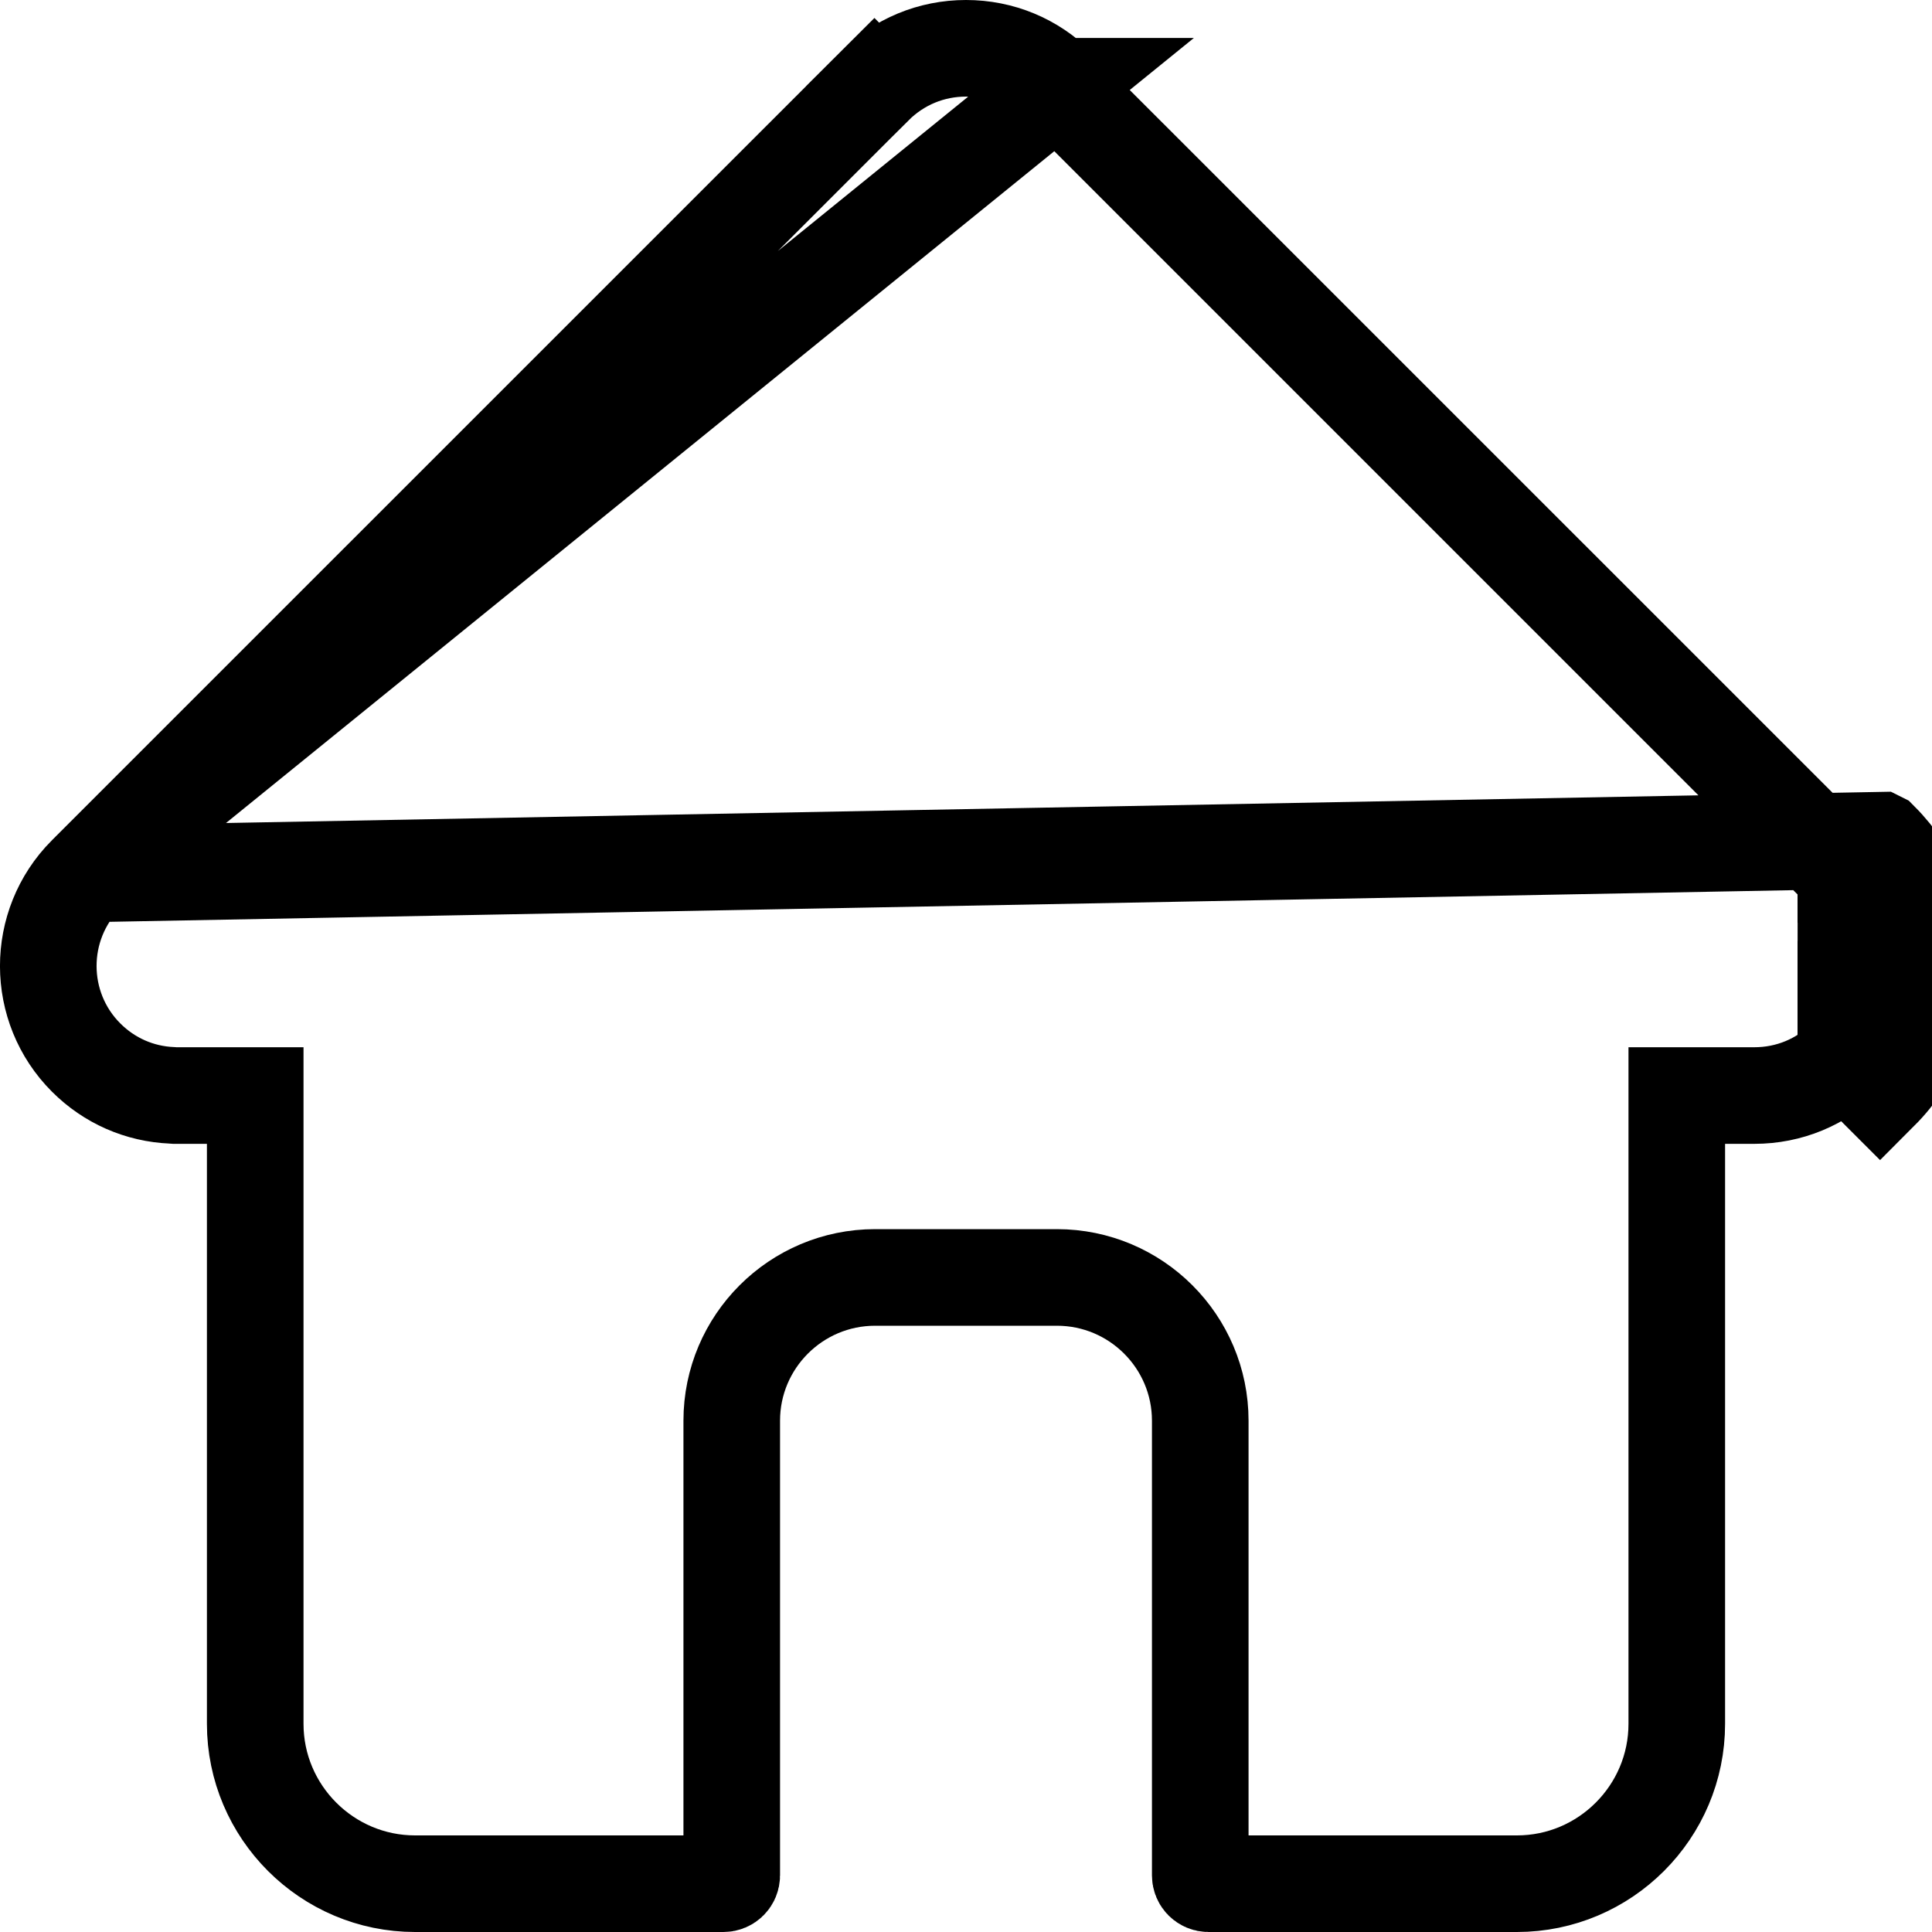
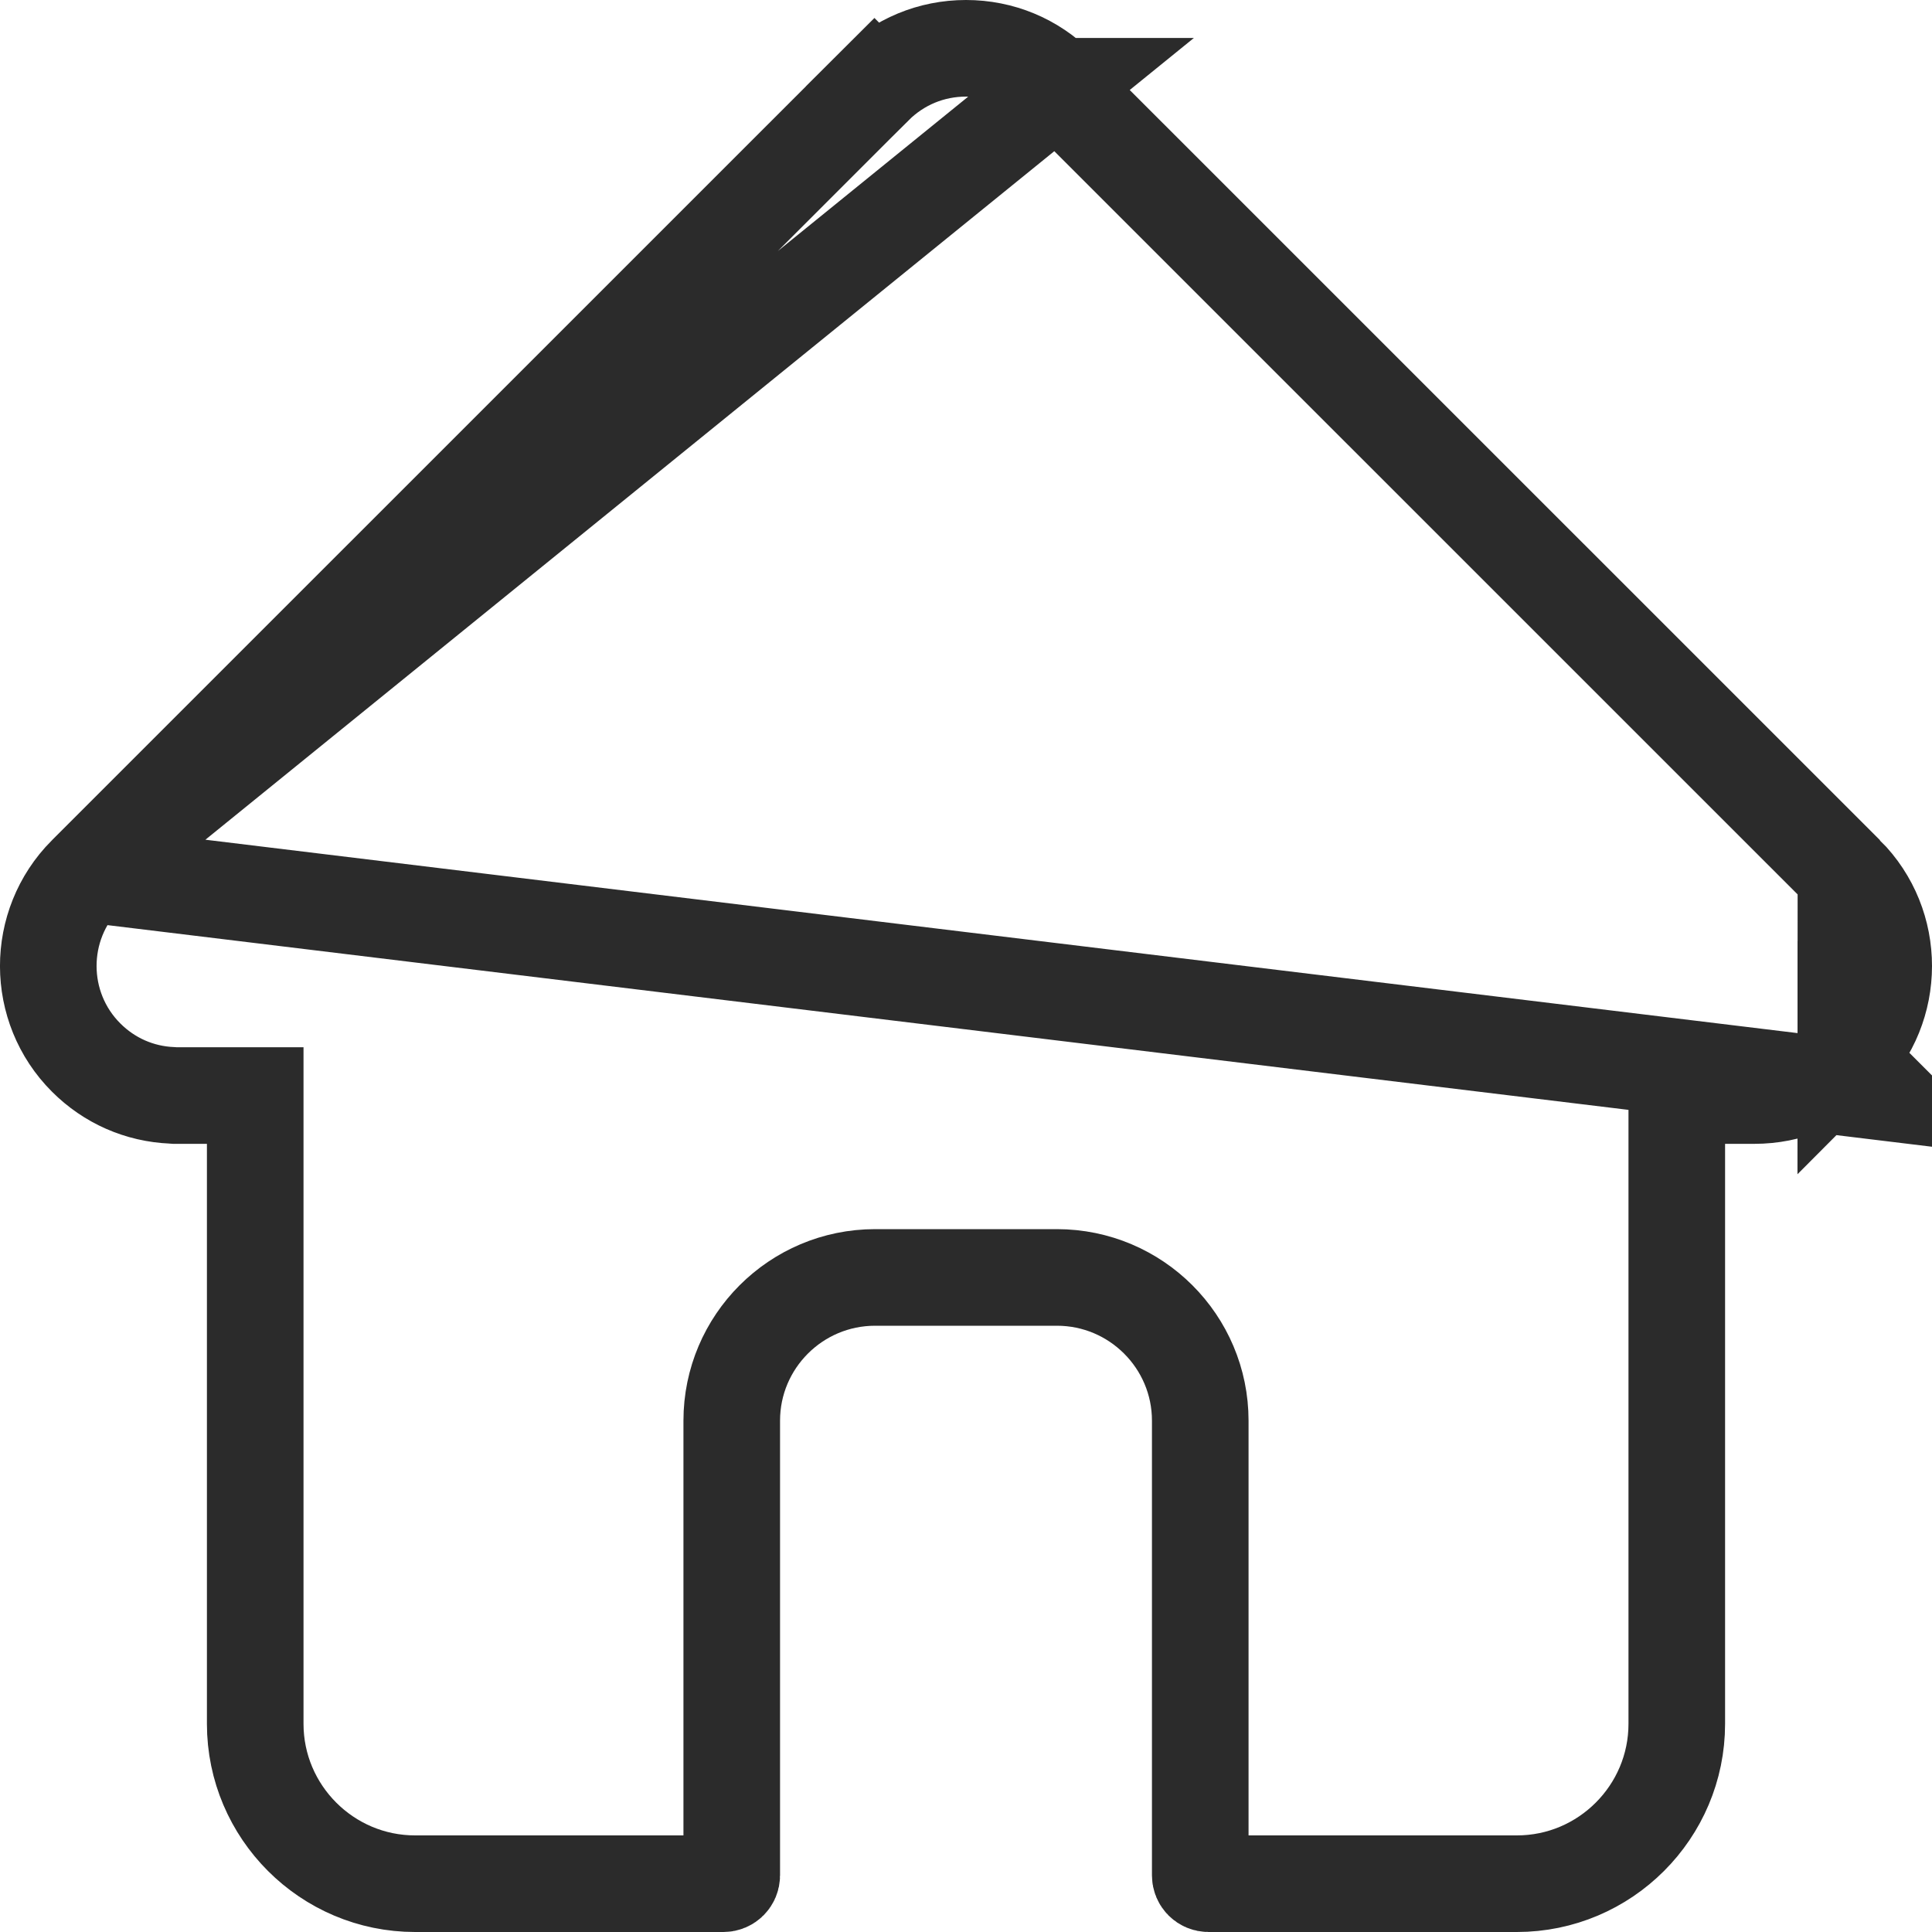
<svg xmlns="http://www.w3.org/2000/svg" width="20" height="20" viewBox="0 0 20 20" fill="none">
-   <path d="M10.949 0.893L10.948 0.893C10.694 0.639 10.359 0.5 10 0.5C9.641 0.5 9.306 0.639 9.051 0.893L8.698 0.539L9.051 0.893L0.897 9.046L10.949 0.893ZM10.949 0.893L19.108 9.051L19.445 8.714L19.108 9.051L19.108 9.051L19.108 9.051L19.108 9.051L19.108 9.051L19.108 9.051L19.108 9.051L19.108 9.051L19.108 9.051L19.108 9.051L19.108 9.051L19.108 9.051L19.108 9.051L19.108 9.051L19.108 9.051L19.108 9.051L19.108 9.051L19.108 9.051L19.108 9.051L19.108 9.051L19.108 9.051L19.108 9.052L19.108 9.052L19.108 9.052L19.108 9.052L19.108 9.052L19.108 9.052L19.108 9.052L19.108 9.052L19.108 9.052L19.108 9.052L19.108 9.052L19.108 9.052L19.108 9.052L19.108 9.052L19.108 9.052L19.108 9.052L19.108 9.052L19.108 9.052L19.108 9.052L19.108 9.052L19.108 9.052L19.108 9.052L19.108 9.052L19.108 9.052L19.108 9.052L19.108 9.052L19.108 9.052L19.108 9.052L19.108 9.052L19.108 9.052L19.108 9.052L19.108 9.052L19.108 9.052L19.108 9.052L19.108 9.052L19.108 9.052L19.109 9.052L19.109 9.052L19.109 9.052L19.109 9.052L19.109 9.052L19.109 9.052L19.109 9.052L19.109 9.052L19.109 9.052L19.109 9.052L19.109 9.052L19.109 9.052L19.109 9.052L19.109 9.052L19.109 9.052L19.109 9.052L19.109 9.052L19.109 9.052L19.109 9.052L19.109 9.052L19.109 9.052L19.109 9.052L19.109 9.052L19.109 9.052M10.949 0.893L19.109 9.053M19.108 10.948C19.108 10.948 19.108 10.948 19.108 10.949C18.854 11.203 18.519 11.341 18.16 11.341H17.858H17.358V11.841V17.845C17.358 18.757 16.615 19.5 15.703 19.5H12.511C12.463 19.5 12.425 19.462 12.425 19.414V14.707C12.425 13.889 11.76 13.224 10.941 13.224H9.059C8.24 13.224 7.575 13.889 7.575 14.707V19.414C7.575 19.461 7.537 19.5 7.489 19.5H4.297C3.385 19.5 2.642 18.757 2.642 17.845V11.841V11.341H2.142H1.817C1.814 11.341 1.811 11.341 1.809 11.341L1.795 11.34L1.782 11.339C1.444 11.325 1.131 11.187 0.892 10.948L0.892 10.948C0.37 10.427 0.369 9.577 0.889 9.054L0.897 9.047L19.461 8.698L19.463 8.699C20.179 9.417 20.179 10.584 19.462 11.302L19.108 10.948ZM19.108 10.948C19.63 10.426 19.631 9.575 19.109 9.053M19.108 10.948L19.109 9.053M19.109 9.053L19.462 8.7L19.109 9.052M19.109 9.053C19.109 9.053 19.109 9.053 19.109 9.053M19.109 9.053L19.109 9.053L19.109 9.053M19.109 9.052C19.109 9.052 19.109 9.052 19.109 9.052M19.109 9.052L19.109 9.052L19.109 9.052L19.109 9.052L19.109 9.052L19.109 9.052M19.109 9.052C19.109 9.052 19.109 9.052 19.109 9.052M19.109 9.052L19.109 9.052L19.109 9.052M19.109 9.052L19.109 9.052L19.109 9.052L19.109 9.052L19.109 9.052L19.109 9.052M19.109 9.052L19.109 9.052M19.109 9.052C19.109 9.052 19.109 9.052 19.109 9.052M19.109 9.052L19.109 9.052M19.109 9.052L19.109 9.052L19.109 9.052L19.109 9.052L19.109 9.052L19.109 9.052M19.109 9.052L19.109 9.053M19.109 9.052C19.109 9.052 19.109 9.052 19.109 9.052M19.109 9.052L19.109 9.052M19.109 9.052C19.109 9.052 19.109 9.052 19.109 9.052C19.109 9.053 19.109 9.053 19.109 9.053M19.109 9.053C19.109 9.053 19.109 9.053 19.109 9.053M19.109 9.053L19.109 9.053" stroke="black" />
+   <path d="M10.949 0.893L10.948 0.893C10.694 0.639 10.359 0.5 10 0.5C9.641 0.5 9.306 0.639 9.051 0.893L8.698 0.539L9.051 0.893L0.897 9.046L10.949 0.893ZM10.949 0.893L19.108 9.051L19.108 9.051M10.949 0.893L19.108 9.051M19.108 10.948C19.108 10.948 19.108 10.948 19.108 10.949C18.854 11.203 18.519 11.341 18.16 11.341H17.858H17.358V11.841V17.845C17.358 18.757 16.615 19.5 15.703 19.5H12.511C12.463 19.5 12.425 19.462 12.425 19.414V14.707C12.425 13.889 11.76 13.224 10.941 13.224H9.059C8.24 13.224 7.575 13.889 7.575 14.707V19.414C7.575 19.461 7.537 19.5 7.489 19.5H4.297C3.385 19.5 2.642 18.757 2.642 17.845V11.841V11.341H2.142H1.817C1.814 11.341 1.811 11.341 1.809 11.341L1.795 11.34L1.782 11.339C1.444 11.325 1.131 11.187 0.892 10.948L0.892 10.948C0.37 10.427 0.369 9.577 0.889 9.054L0.897 9.047L19.462 11.302L19.108 10.948ZM19.108 10.948C19.63 10.426 19.631 9.575 19.109 9.053L19.108 10.948ZM19.108 9.051L19.109 9.052L19.108 9.051Z" stroke="#2B2B2B" />
</svg>
